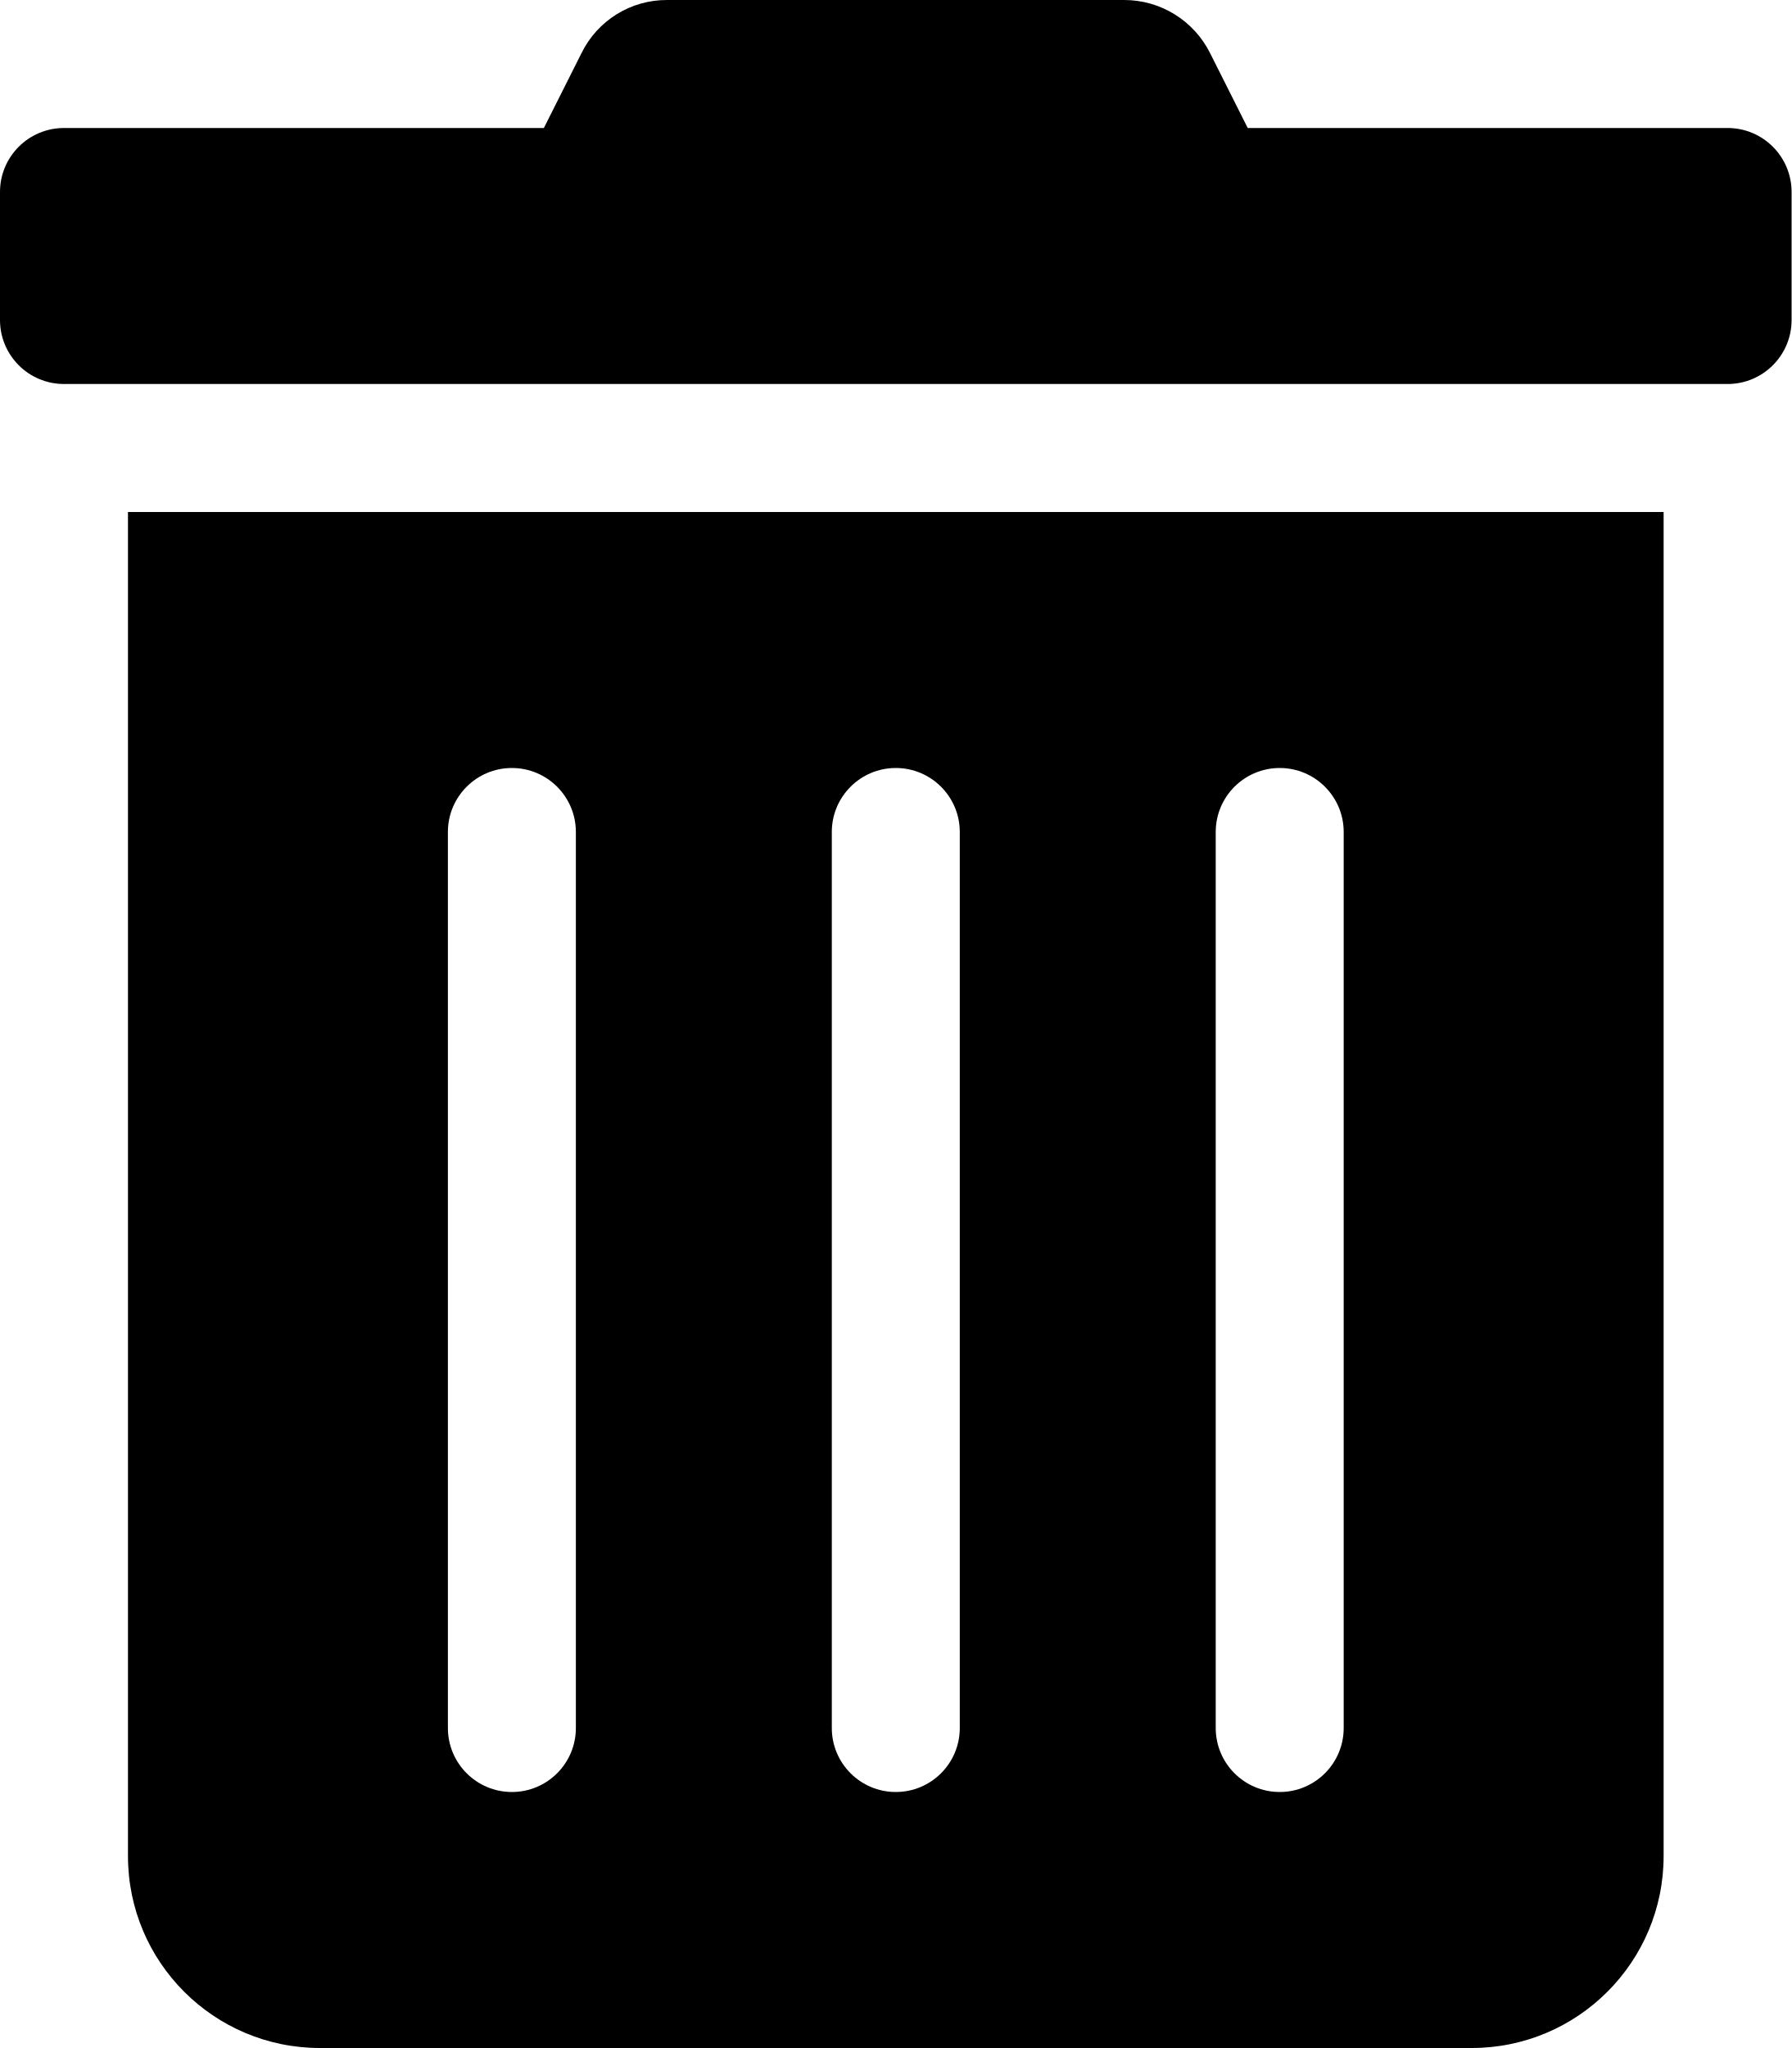
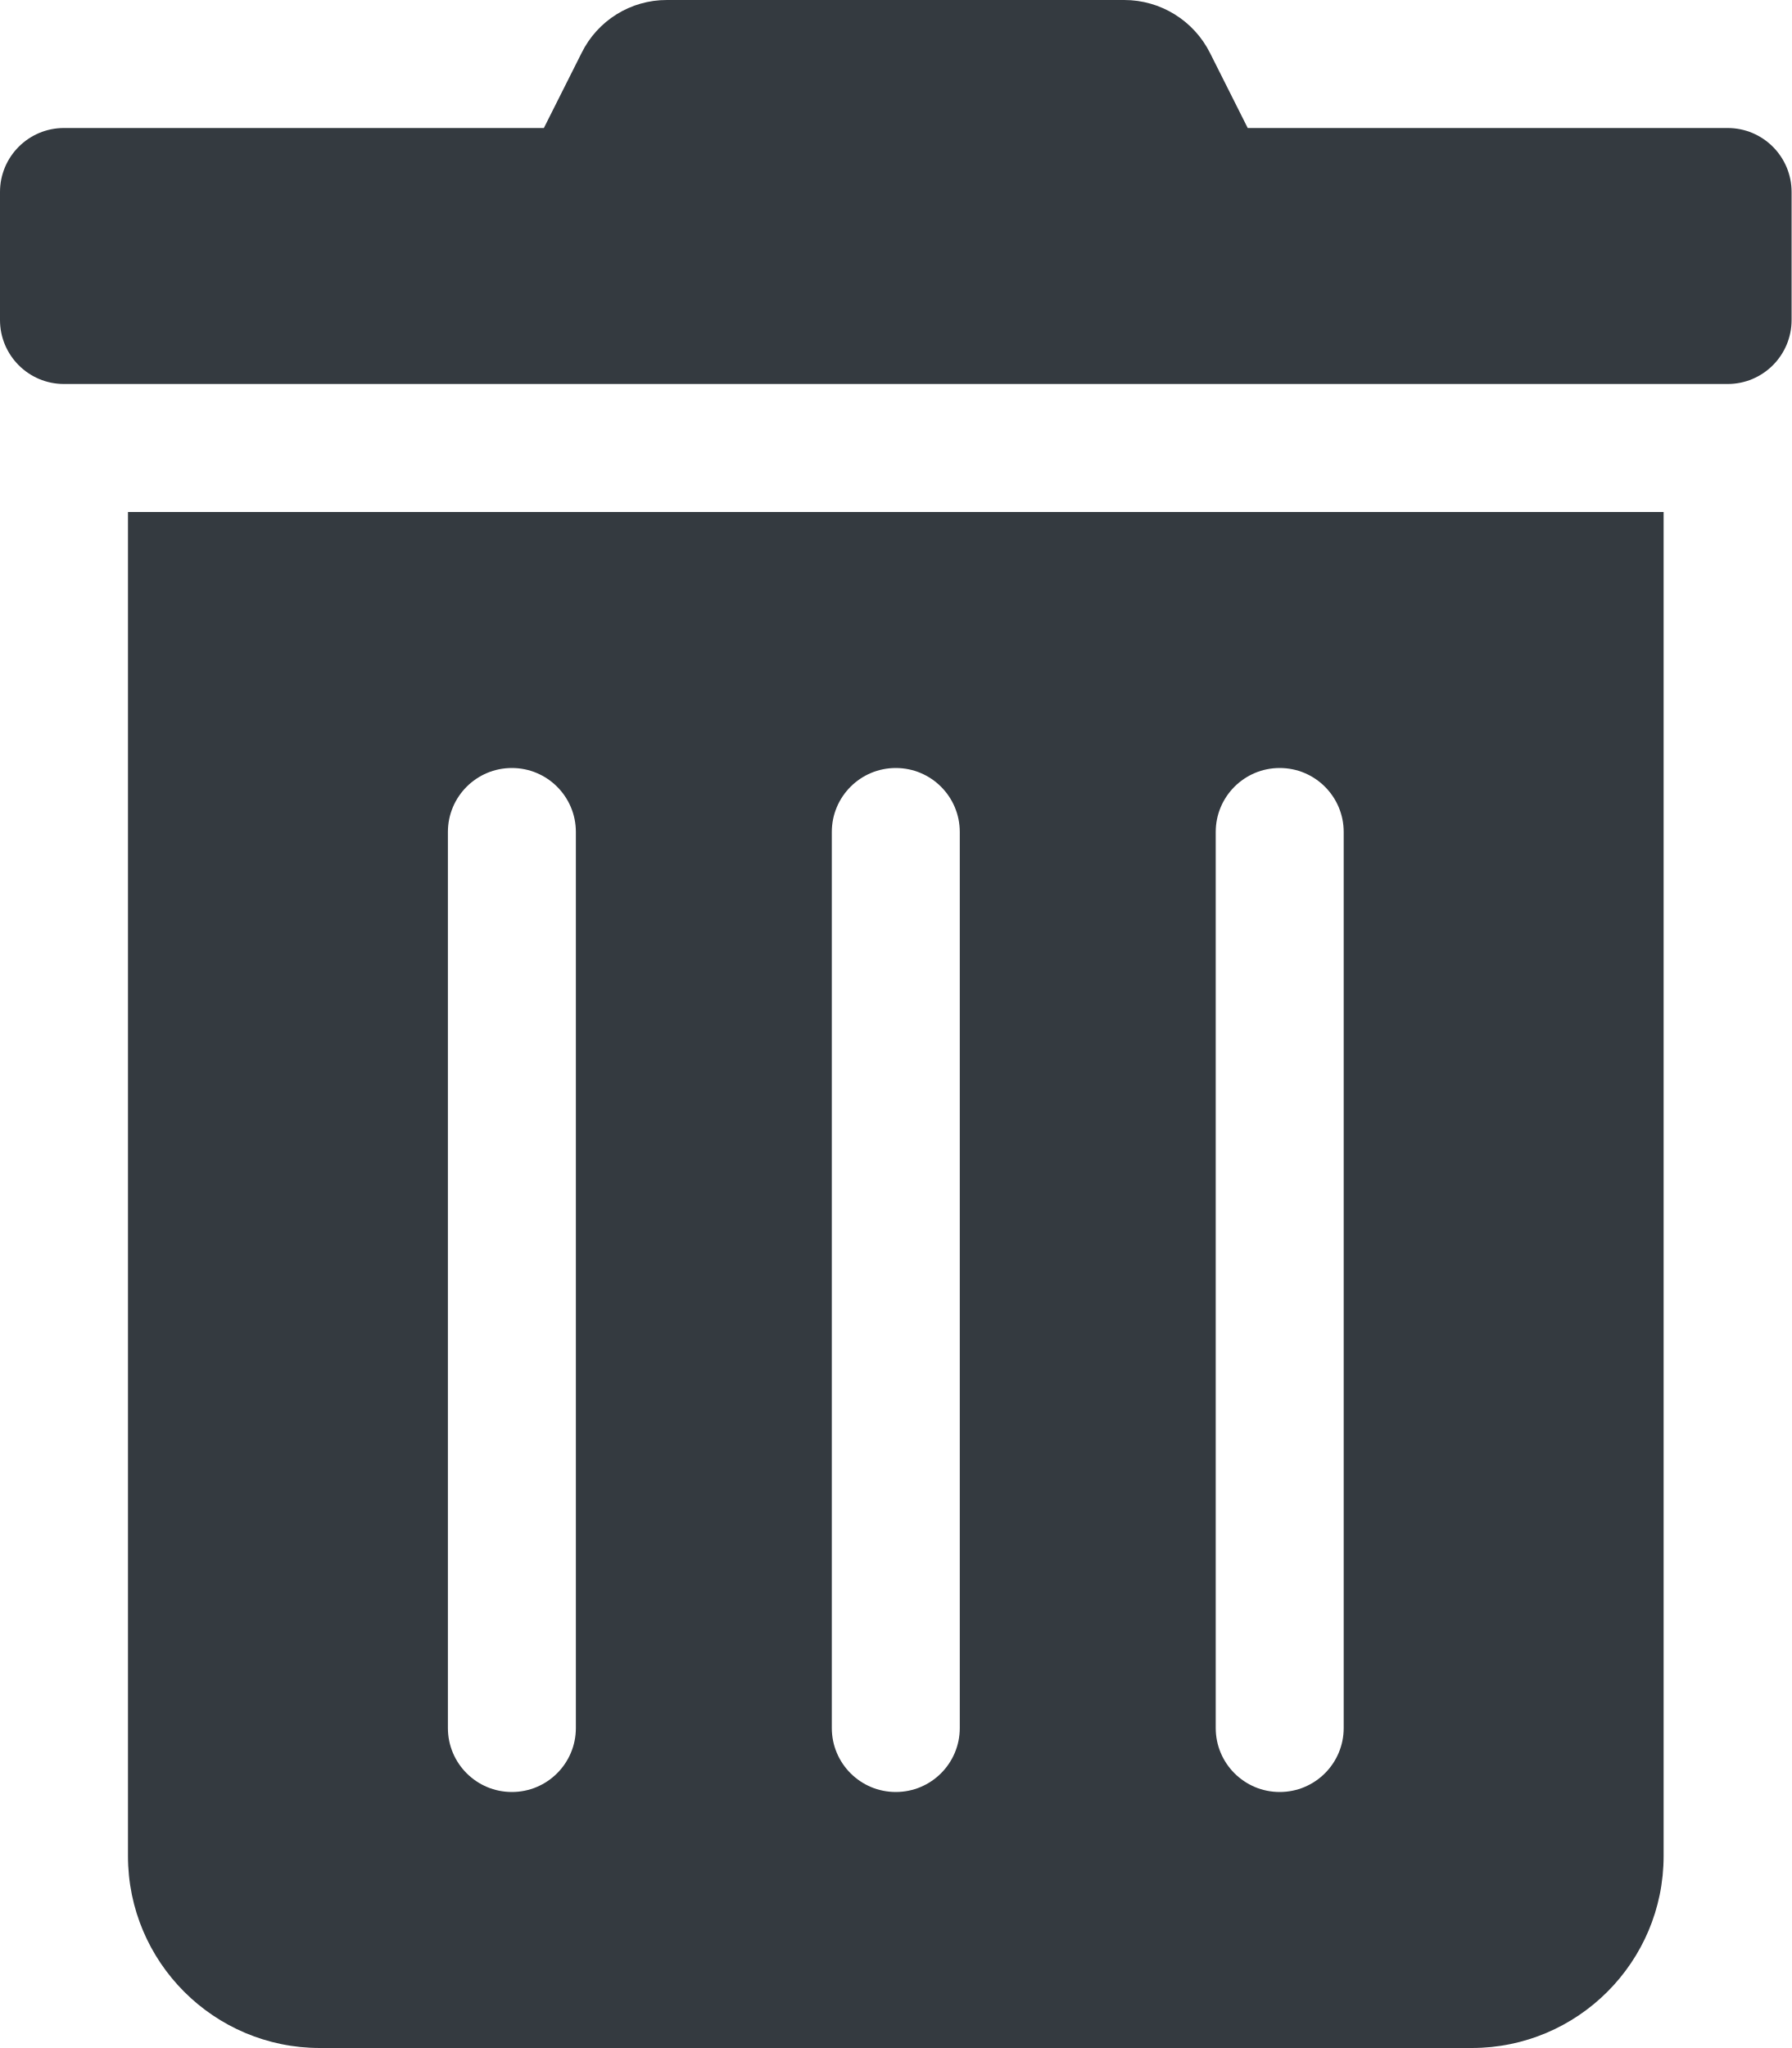
<svg xmlns="http://www.w3.org/2000/svg" aria-hidden="true" focusable="false" data-prefix="fas" data-icon="trash-alt" class="svg-inline--fa fa-trash-alt fa-w-14" role="img" viewBox="0 0 448 512">
-   <path fill="#000000" d="M32 464a48 48 0 0 0 48 48h288a48 48 0 0 0 48-48V128H32zm272-256a16 16 0 0 1 32 0v224a16 16 0 0 1-32 0zm-96 0a16 16 0 0 1 32 0v224a16 16 0 0 1-32 0zm-96 0a16 16 0 0 1 32 0v224a16 16 0 0 1-32 0zM432 32H312l-9.4-18.7A24 24 0 0 0 281.1 0H166.8a23.72 23.72 0 0 0-21.4 13.3L136 32H16A16 16 0 0 0 0 48v32a16 16 0 0 0 16 16h416a16 16 0 0 0 16-16V48a16 16 0 0 0-16-16z" />
+   <path fill="#343a40" d="M32 464a48 48 0 0 0 48 48h288a48 48 0 0 0 48-48V128H32zm272-256a16 16 0 0 1 32 0v224a16 16 0 0 1-32 0zm-96 0a16 16 0 0 1 32 0v224a16 16 0 0 1-32 0zm-96 0a16 16 0 0 1 32 0v224a16 16 0 0 1-32 0zM432 32H312l-9.4-18.7A24 24 0 0 0 281.1 0H166.8a23.72 23.72 0 0 0-21.4 13.3L136 32H16A16 16 0 0 0 0 48v32a16 16 0 0 0 16 16h416a16 16 0 0 0 16-16V48a16 16 0 0 0-16-16z" />
</svg>
